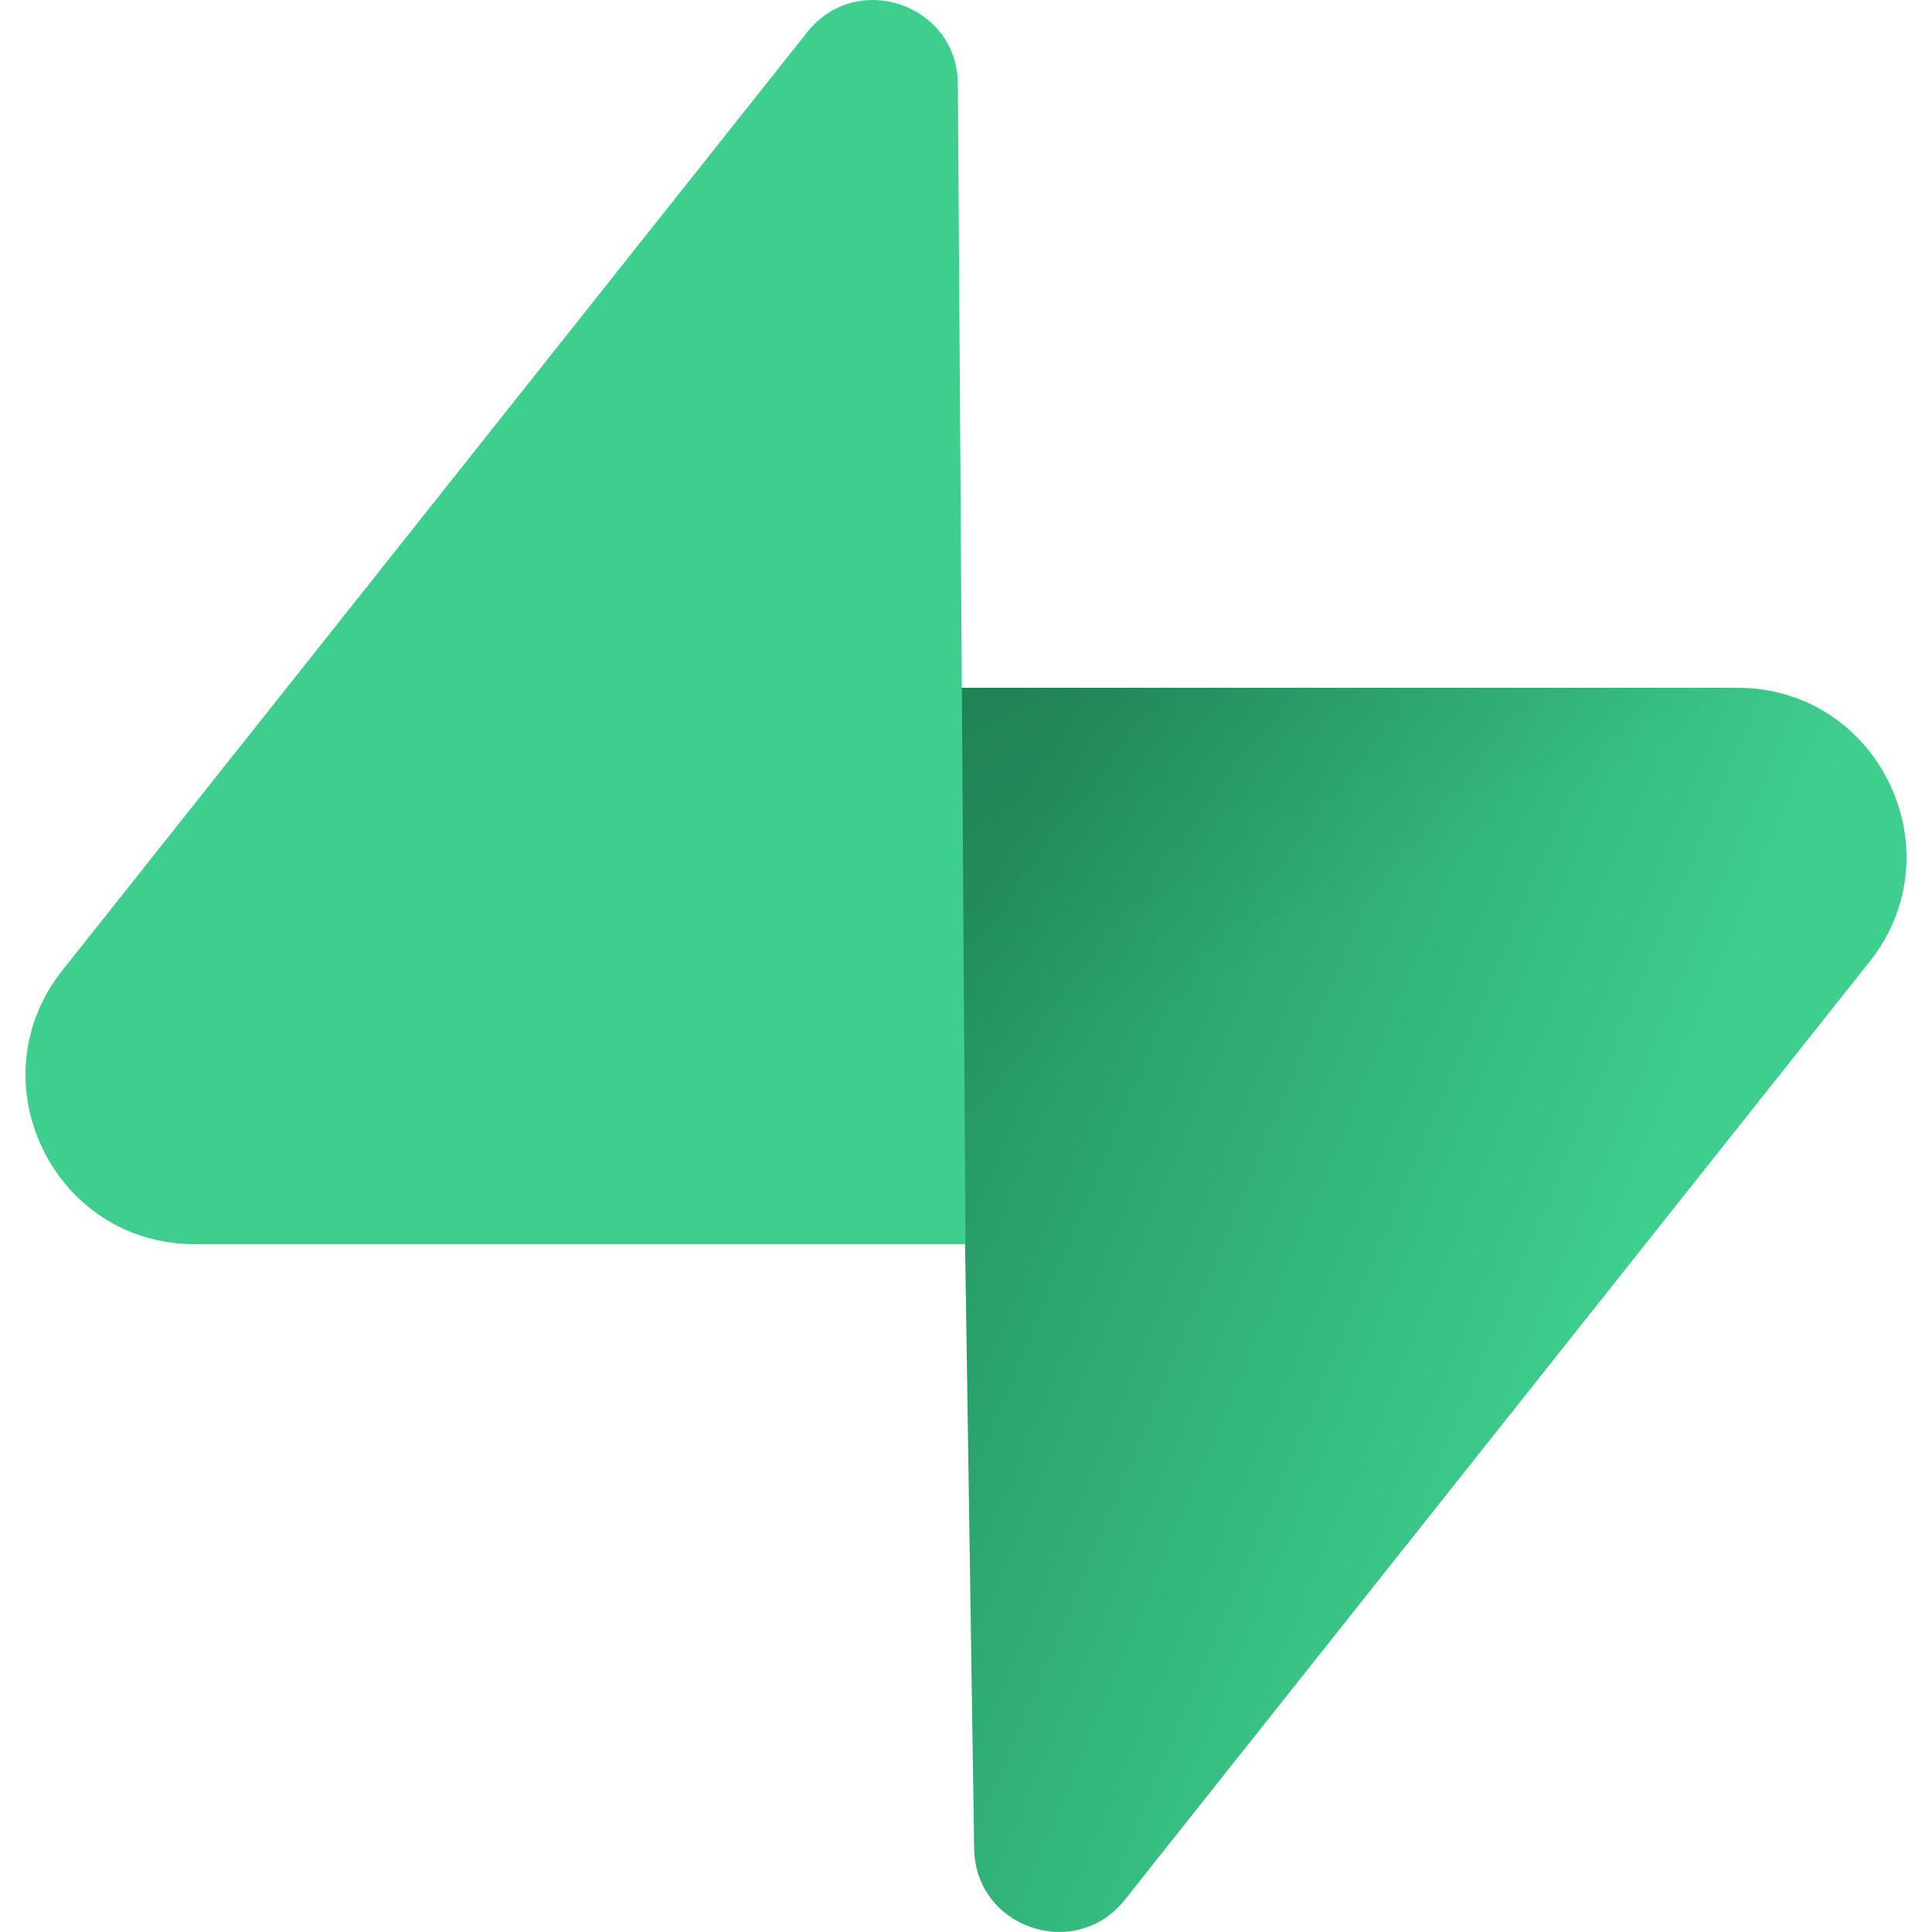
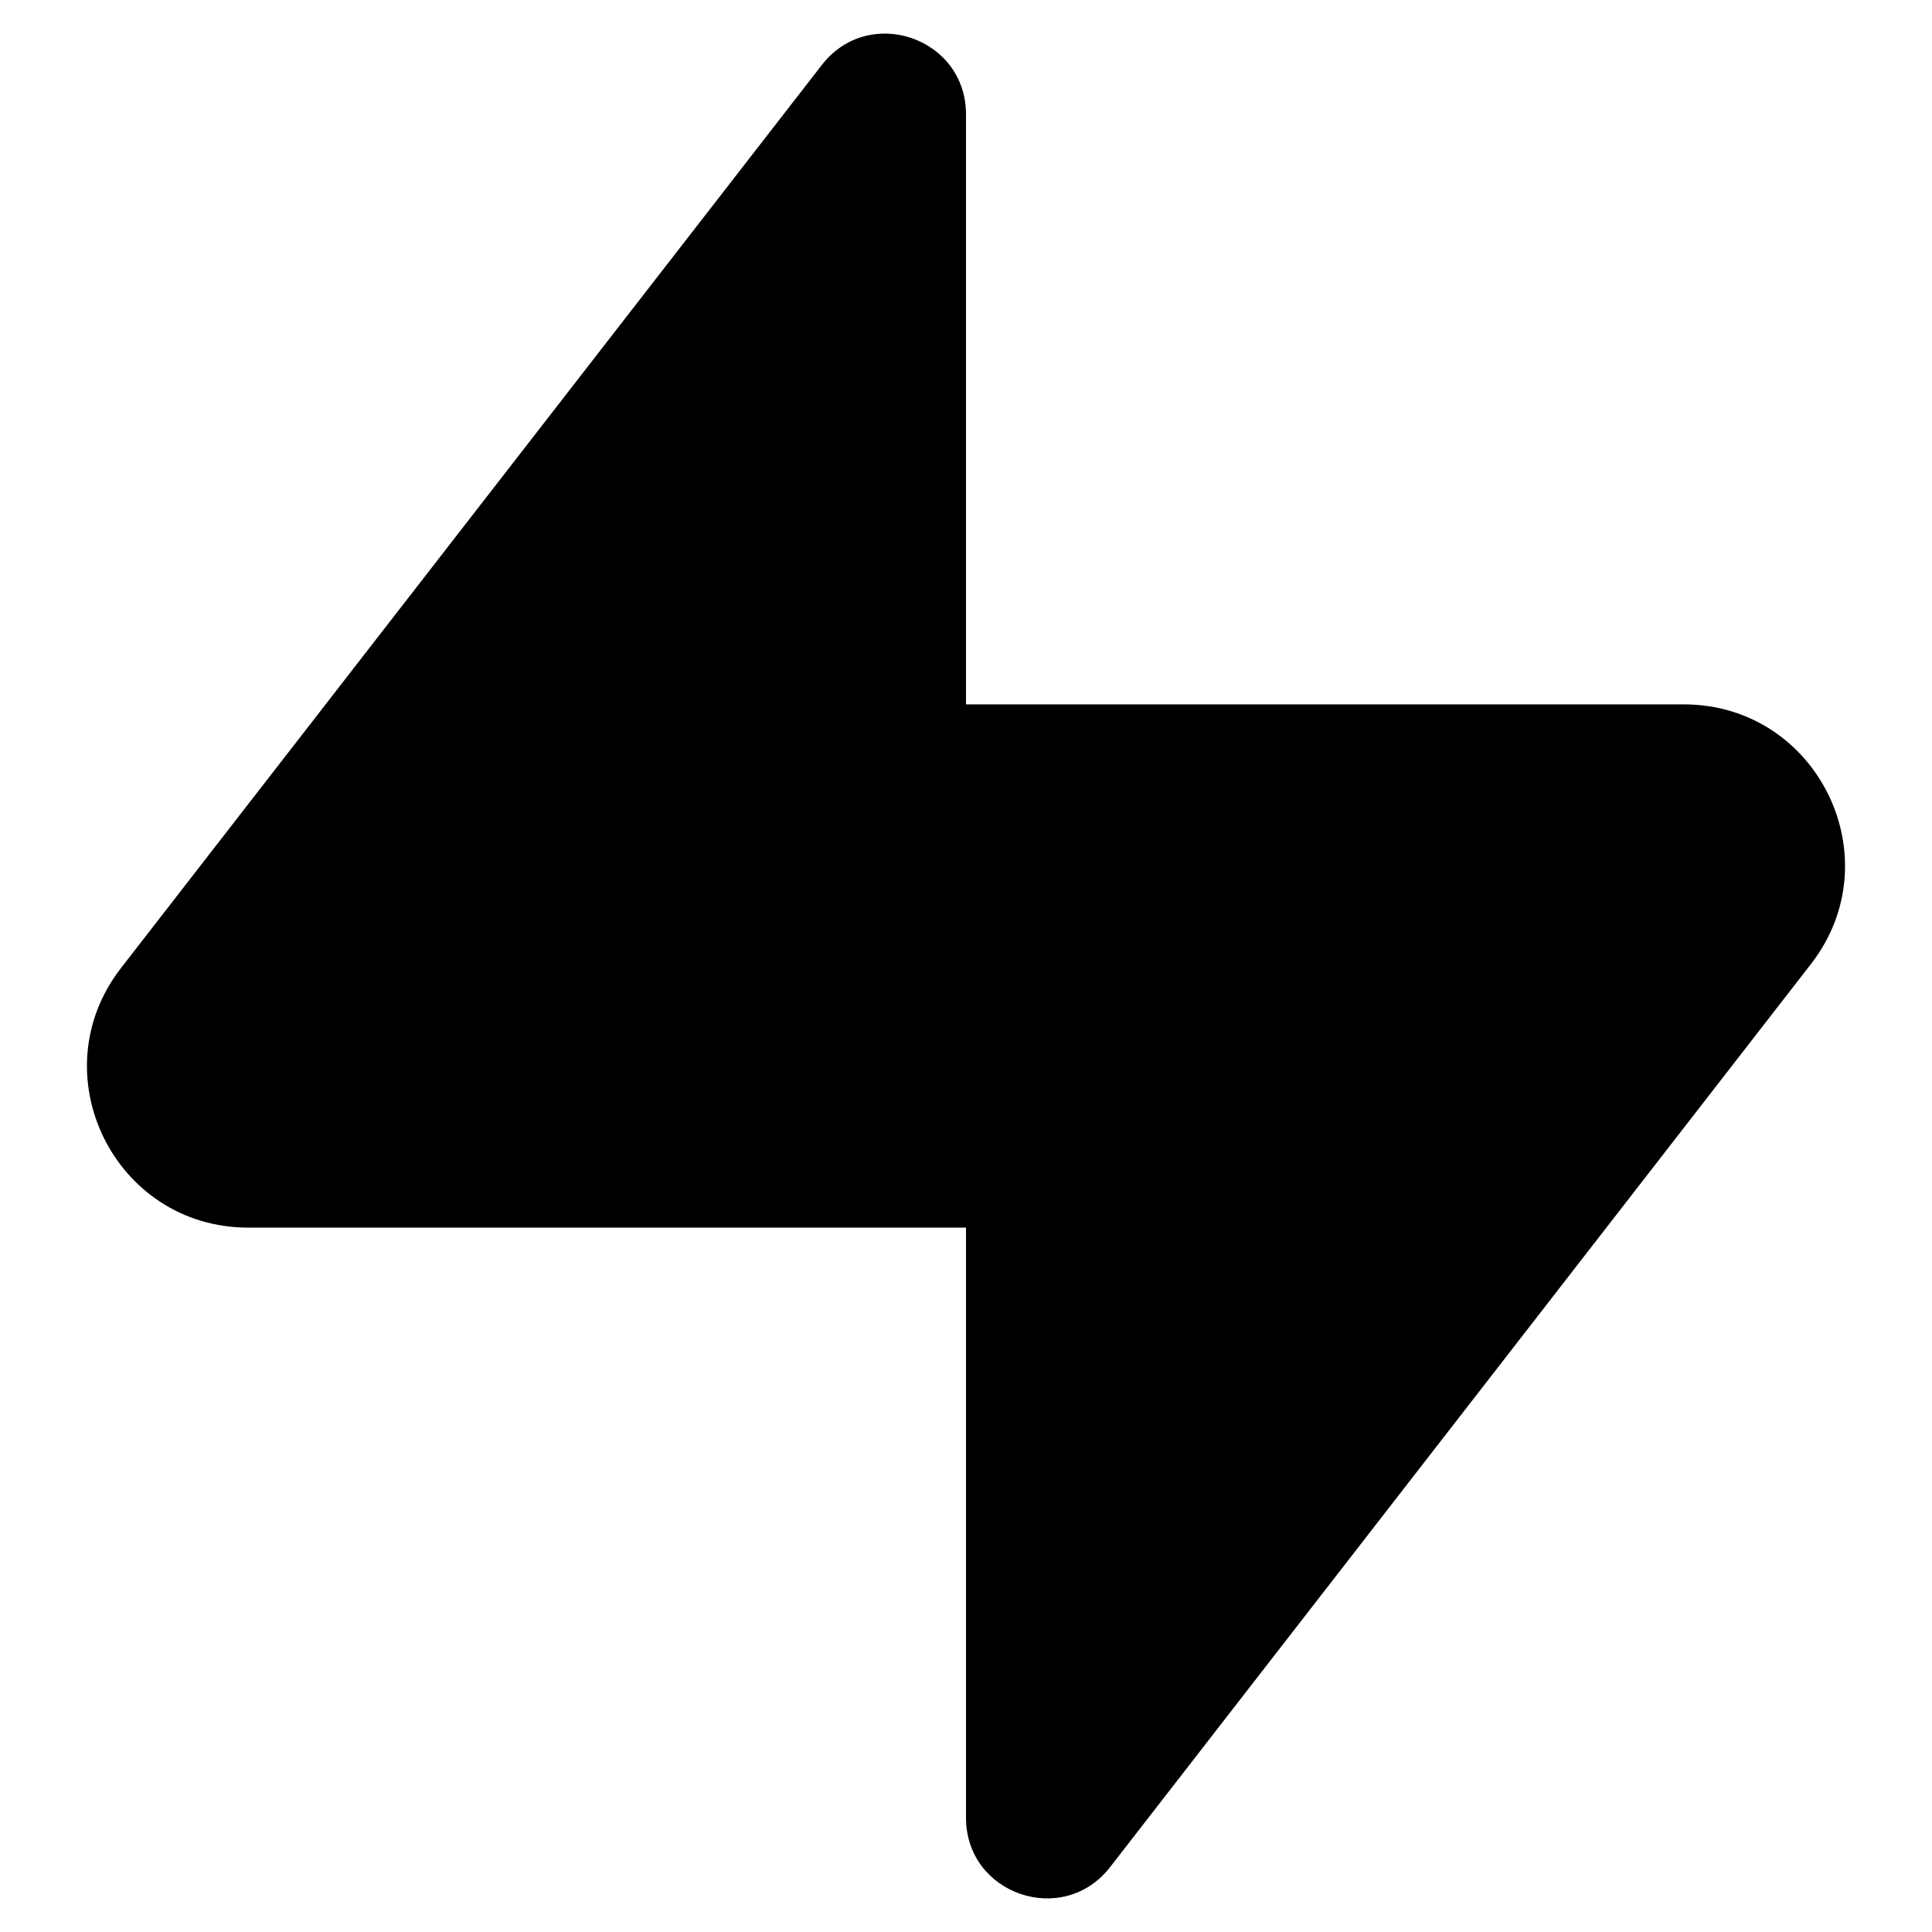
- <svg xmlns="http://www.w3.org/2000/svg" width="128" height="128" viewBox="0 0 128 128">
-   <defs>
-     <linearGradient id="deviconSupabase0" x1="53.974" x2="94.163" y1="54.974" y2="71.829" gradientTransform="translate(29.387 60.096)scale(1.1436)" gradientUnits="userSpaceOnUse">
-       <stop offset="0" stop-color="#249361" />
-       <stop offset="1" stop-color="#3ecf8e" />
-     </linearGradient>
-     <linearGradient id="deviconSupabase1" x1="36.156" x2="54.484" y1="30.578" y2="65.081" gradientTransform="translate(29.387 60.096)scale(1.1436)" gradientUnits="userSpaceOnUse">
-       <stop offset="0" />
-       <stop offset="1" stop-opacity="0" />
-     </linearGradient>
-   </defs>
-   <path fill="url(#deviconSupabase0)" d="M102.24 186.21c-3.267 4.117-9.904 1.862-9.977-3.397l-1.156-76.906h51.715c9.365 0 14.587 10.817 8.763 18.149z" transform="translate(-27.722 -60.338)" />
-   <path fill="url(#deviconSupabase1)" fill-opacity="0.2" d="M102.24 186.21c-3.267 4.117-9.904 1.862-9.977-3.397l-1.156-76.906h51.715c9.365 0 14.587 10.817 8.763 18.149z" transform="translate(-27.722 -60.338)" />
-   <path fill="#3ecf8e" d="M53.484 2.128c3.267-4.117 9.905-1.862 9.977 3.396l.508 76.907H12.902c-9.365 0-14.587-10.817-8.764-18.149z" />
+ <svg xmlns="http://www.w3.org/2000/svg" width="24" height="24" viewBox="0 0 24 24">
+   <path fill="currentColor" d="M3.084 15.25c-1.664 0-2.6-1.912-1.58-3.226L10.21.806C10.794.054 12 .466 12 1.42v7.33h8.916c1.663 0 2.6 1.912 1.58 3.226L13.79 23.194c-.584.752-1.79.34-1.79-.613V15.25z" />
</svg>
